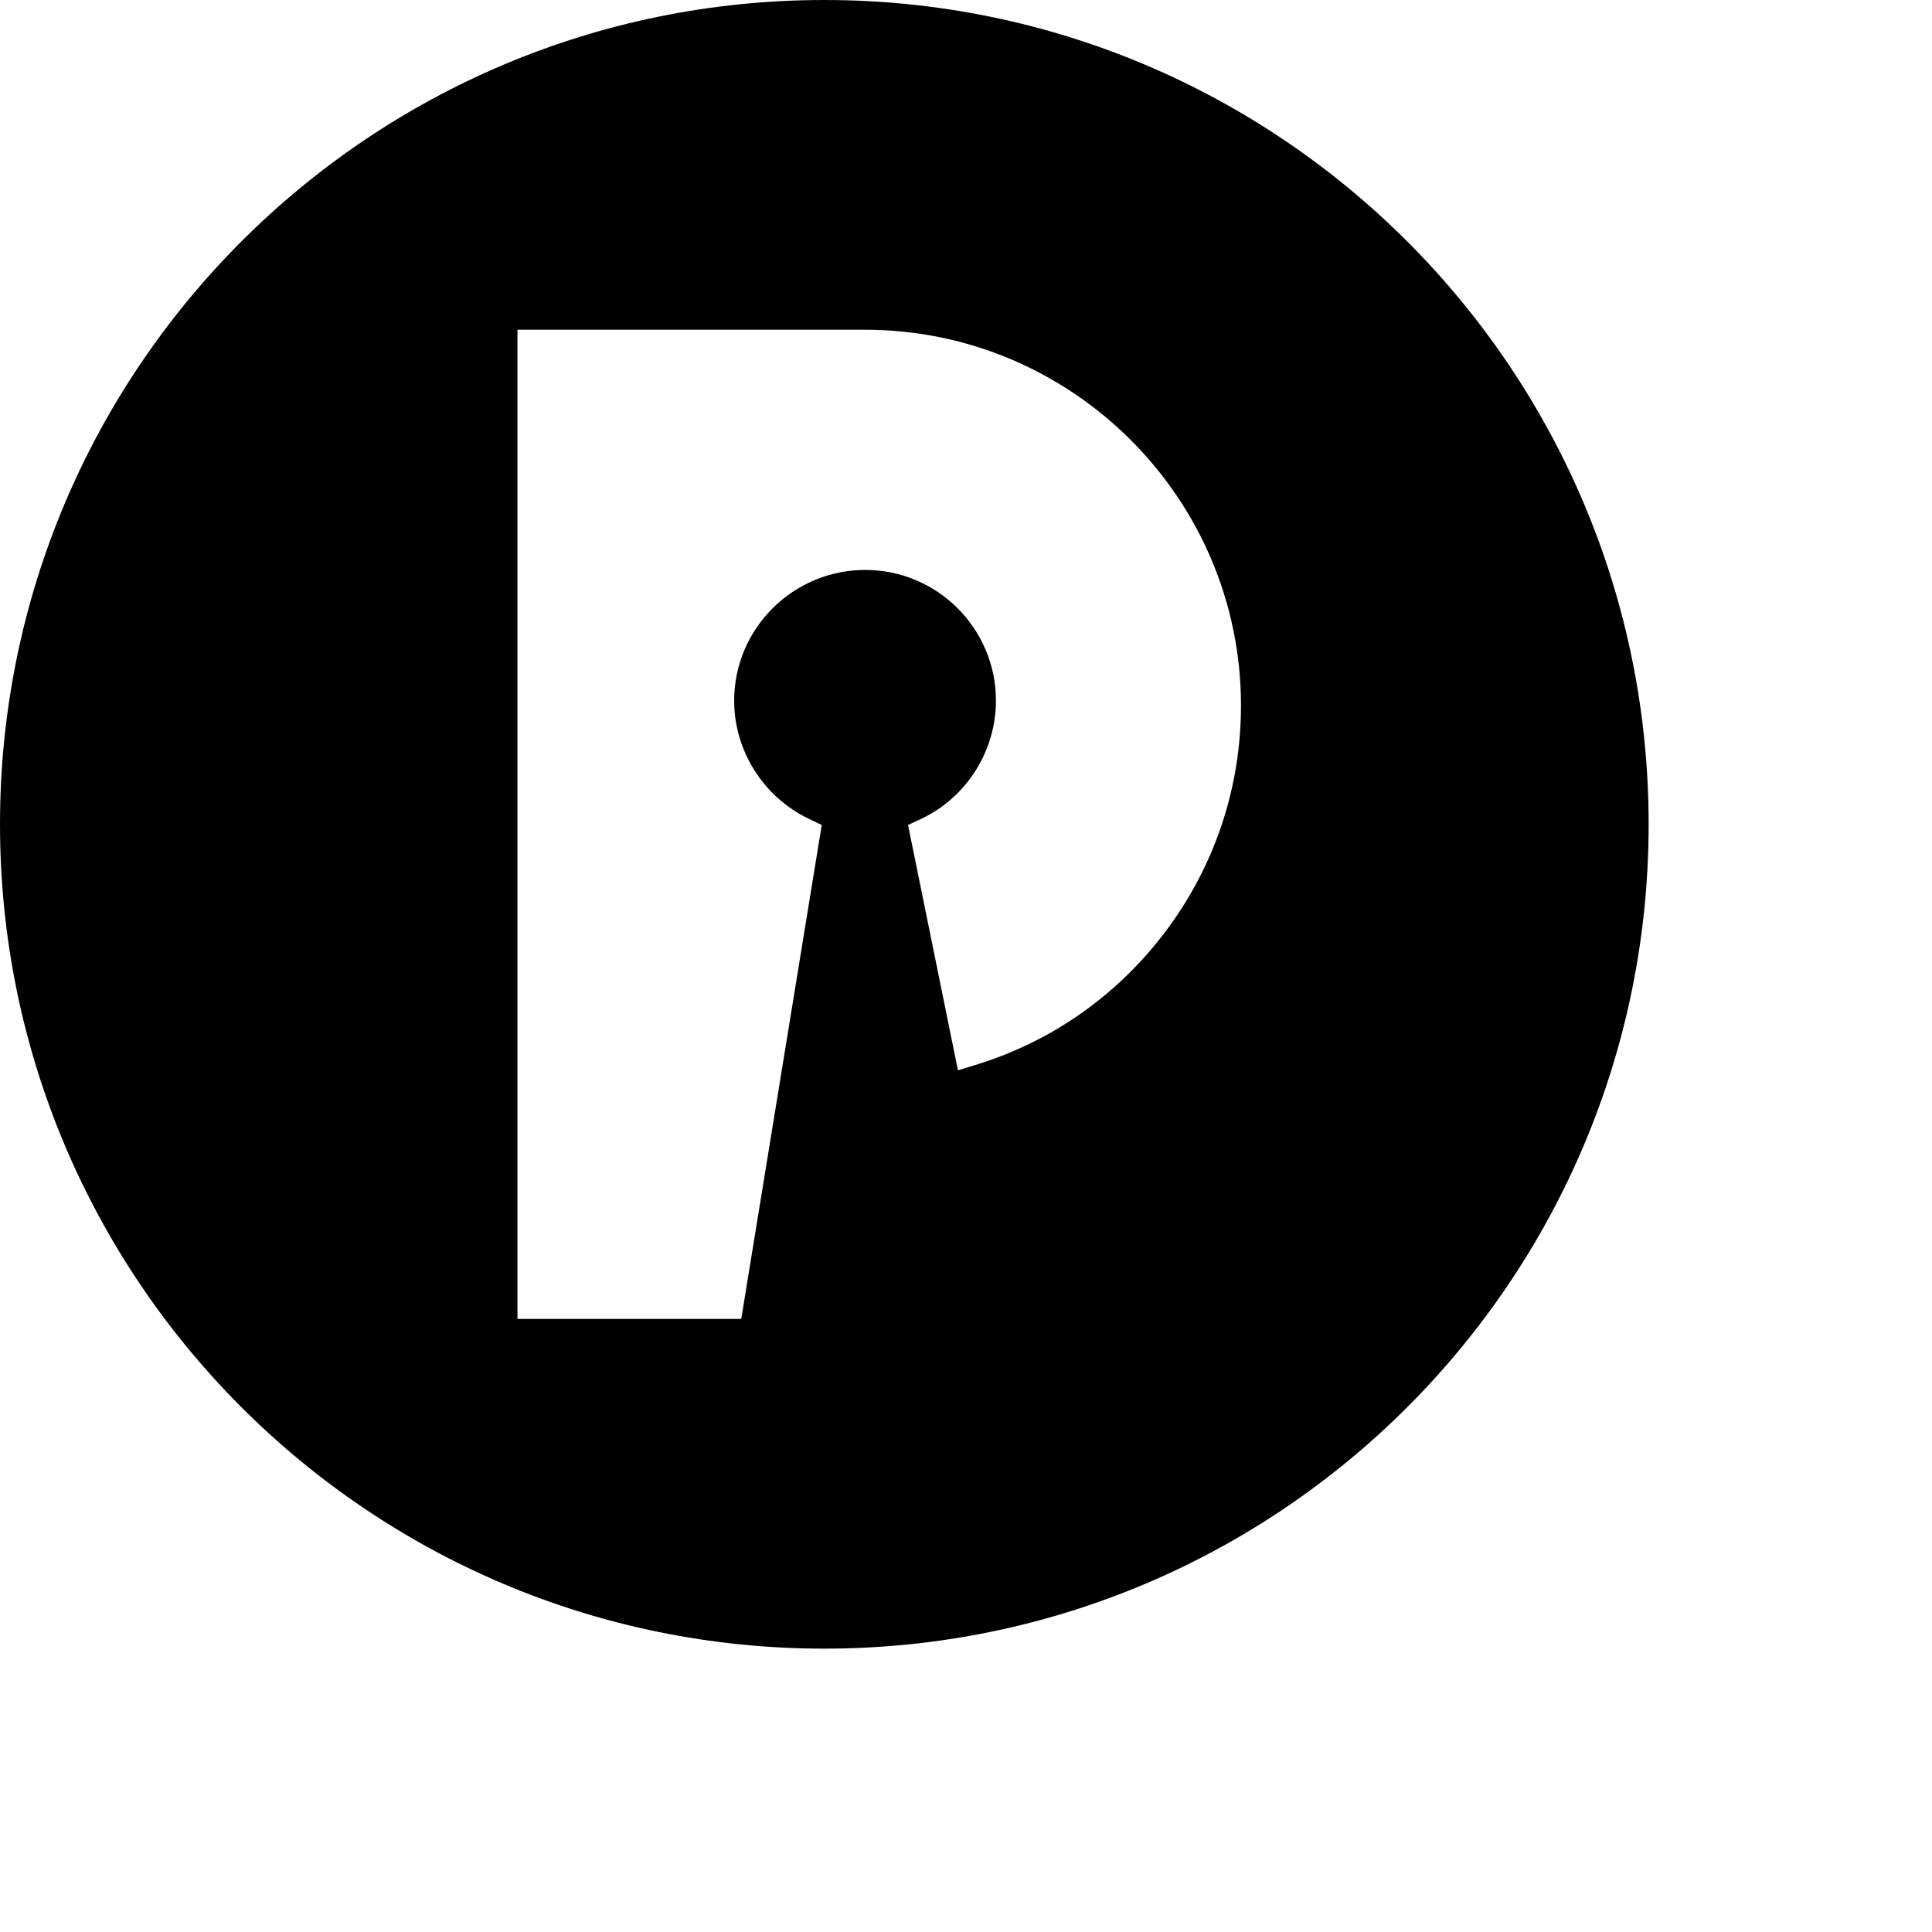
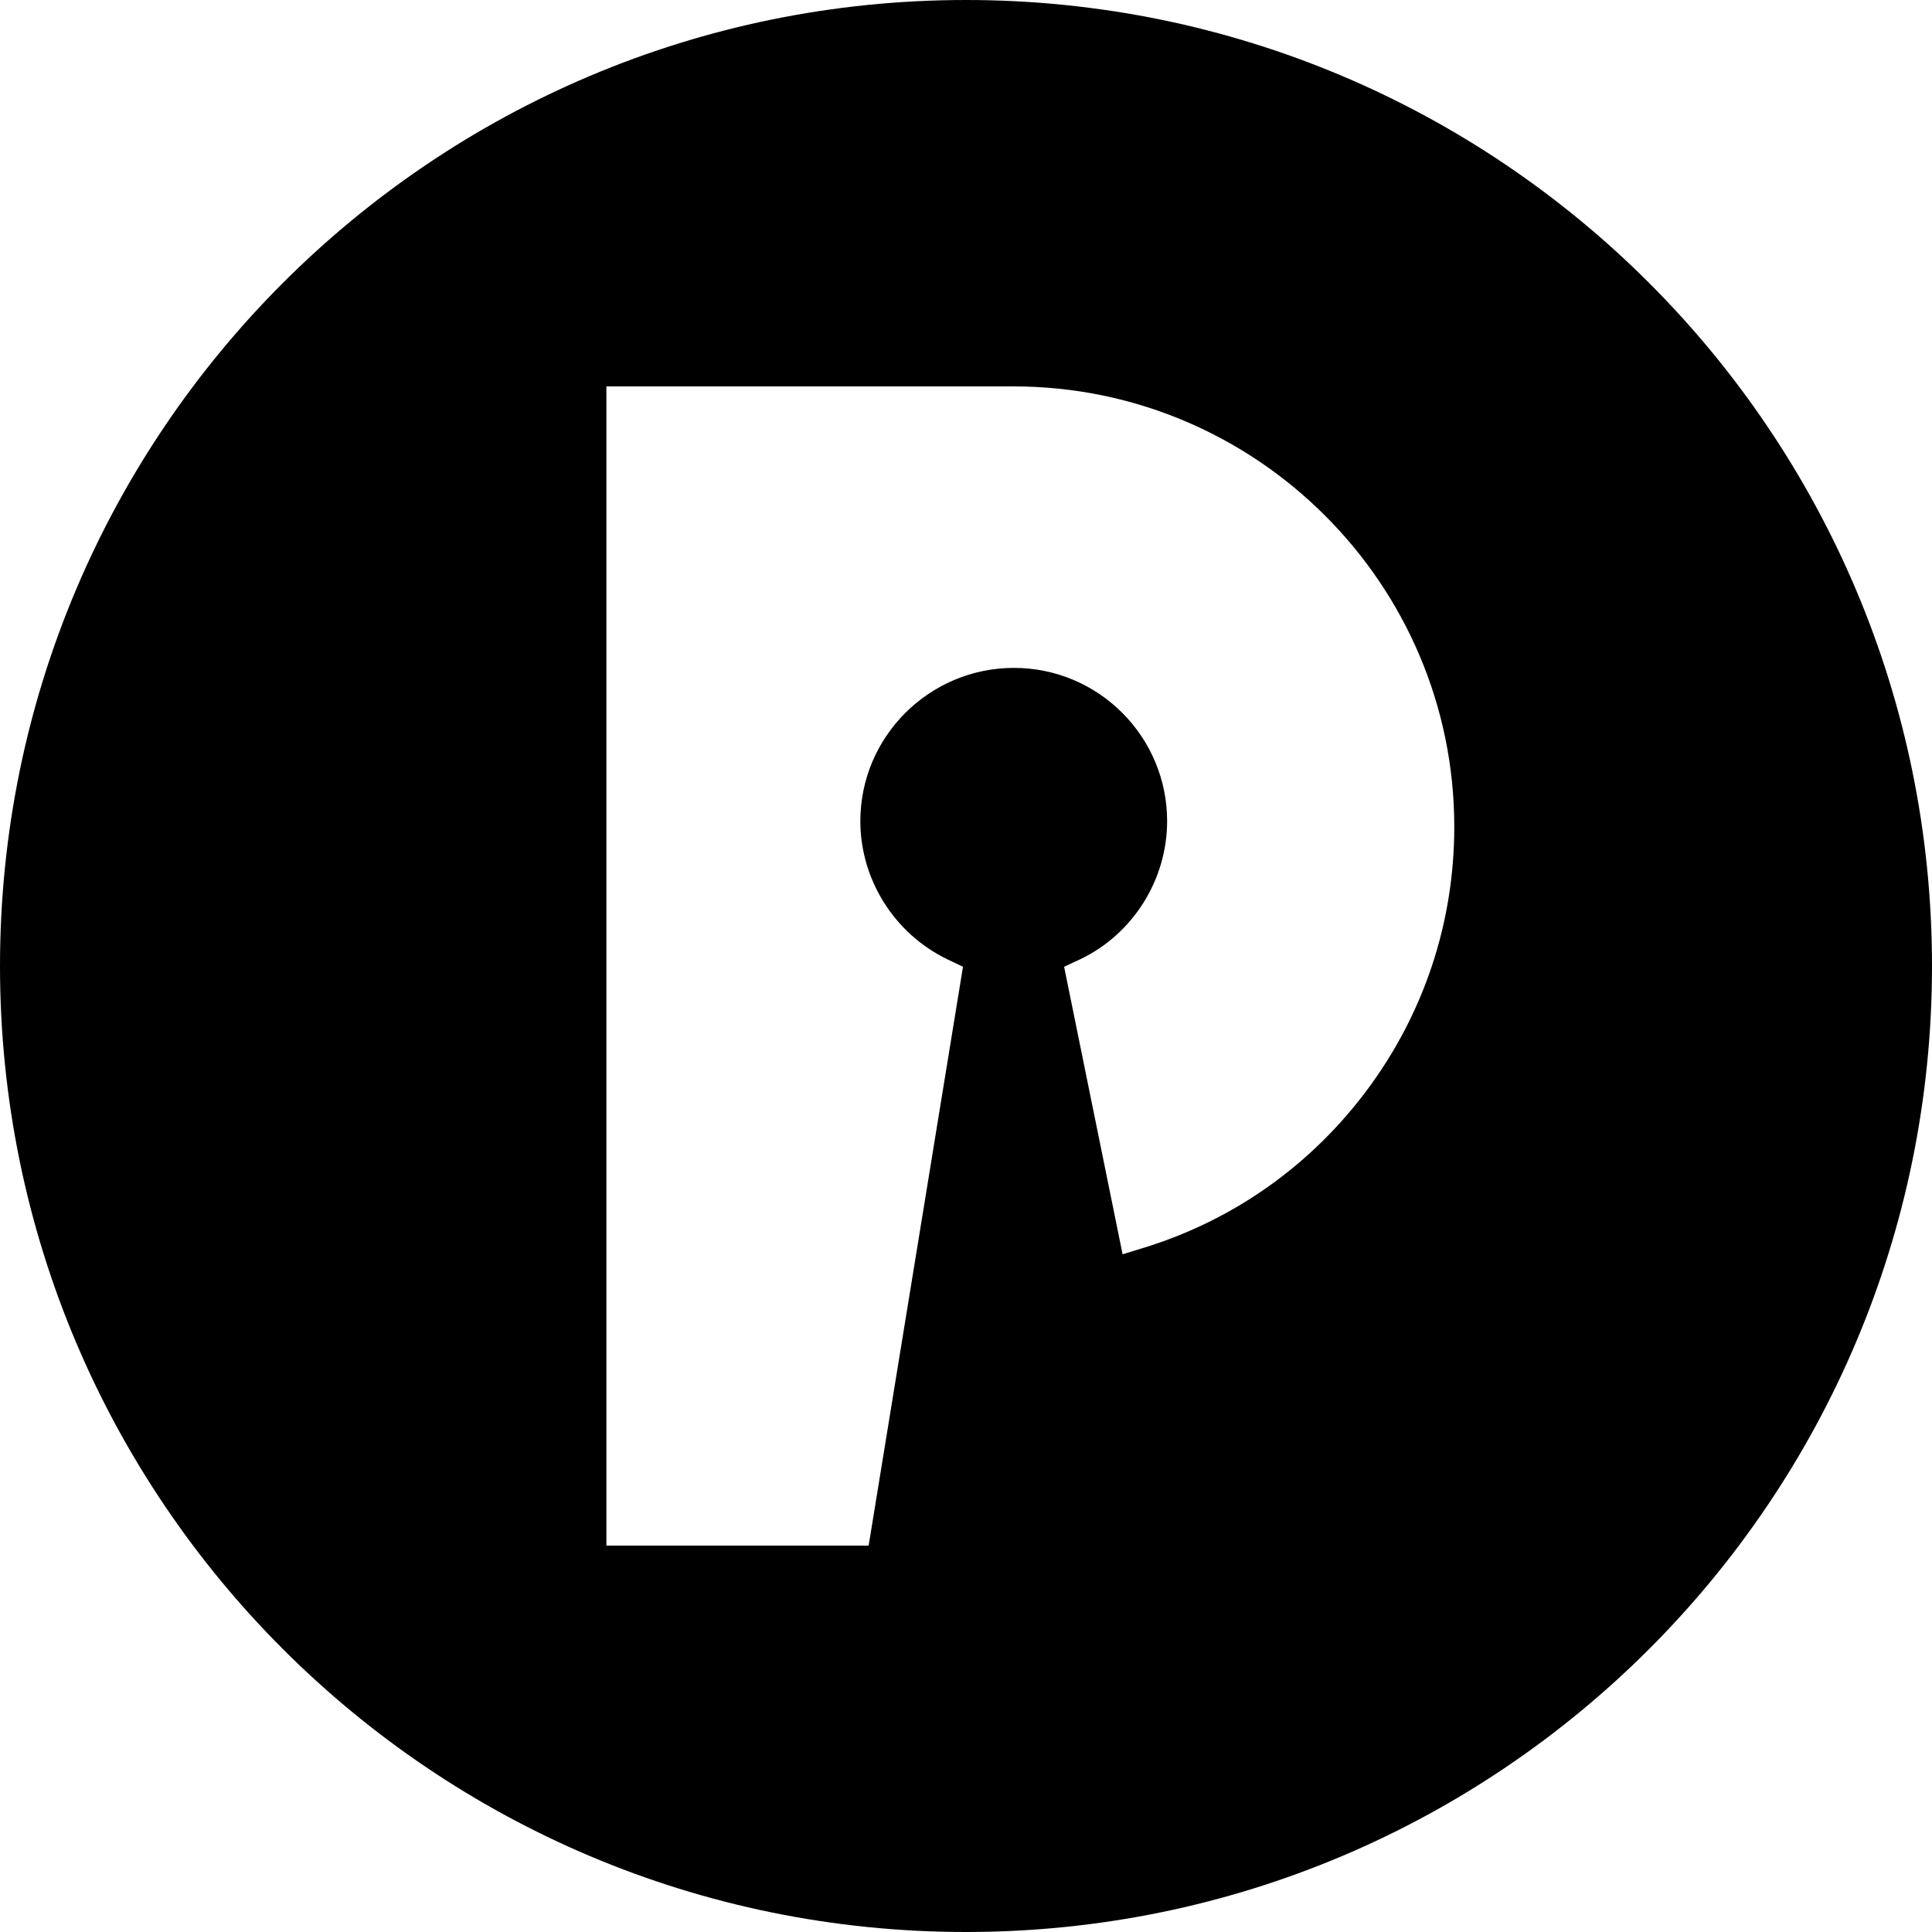
- <svg xmlns="http://www.w3.org/2000/svg" fill="none" viewBox="0 0 600 600">
-   <path d="M256 0C114.6 0 0 114.6 0 256s114.6 256 256 256 256-114.6 256-256S397.4 0 256 0m106.4 288.7c-14.8 19.9-35 34.3-58.4 41.7l-6.5 2-15.5-76.2 4.3-2c14-6.7 23-21.1 23-36.6 0-22.4-18.2-40.6-40.6-40.6S228 195.2 228 217.6c0 15.5 9 29.8 23 36.6l4.2 2-25 153.4h-69.5V102.4h107.9c64.4 0 116.8 52.4 116.8 116.7 0 25.3-8 49.4-23 69.6" fill="currentColor" />
+ <svg xmlns="http://www.w3.org/2000/svg" fill="none" viewBox="0 0 600 600" version="1.1" id="svg1">
+   <defs id="defs1" />
+   <path d="M 300,0 C 134.297,0 0,134.297 0,300 0,465.703 134.297,600 300,600 465.703,600 600,465.703 600,300 600,134.297 465.703,0 300,0 m 124.688,338.32 c -17.344,23.32 -41.016,40.195 -68.438,48.867 l -7.617,2.344 -18.164,-89.297 5.039,-2.344 c 16.406,-7.852 26.953,-24.727 26.953,-42.891 0,-26.25 -21.328,-47.578 -47.578,-47.578 -26.25,0 -47.695,21.328 -47.695,47.578 0,18.164 10.547,34.922 26.953,42.891 l 4.922,2.344 L 269.766,480 H 188.32 V 120 h 126.445 c 75.469,0 136.875,61.406 136.875,136.758 0,29.648 -9.375,57.891 -26.953,81.562" fill="currentColor" id="path1" style="stroke-width:1.172" />
</svg>
